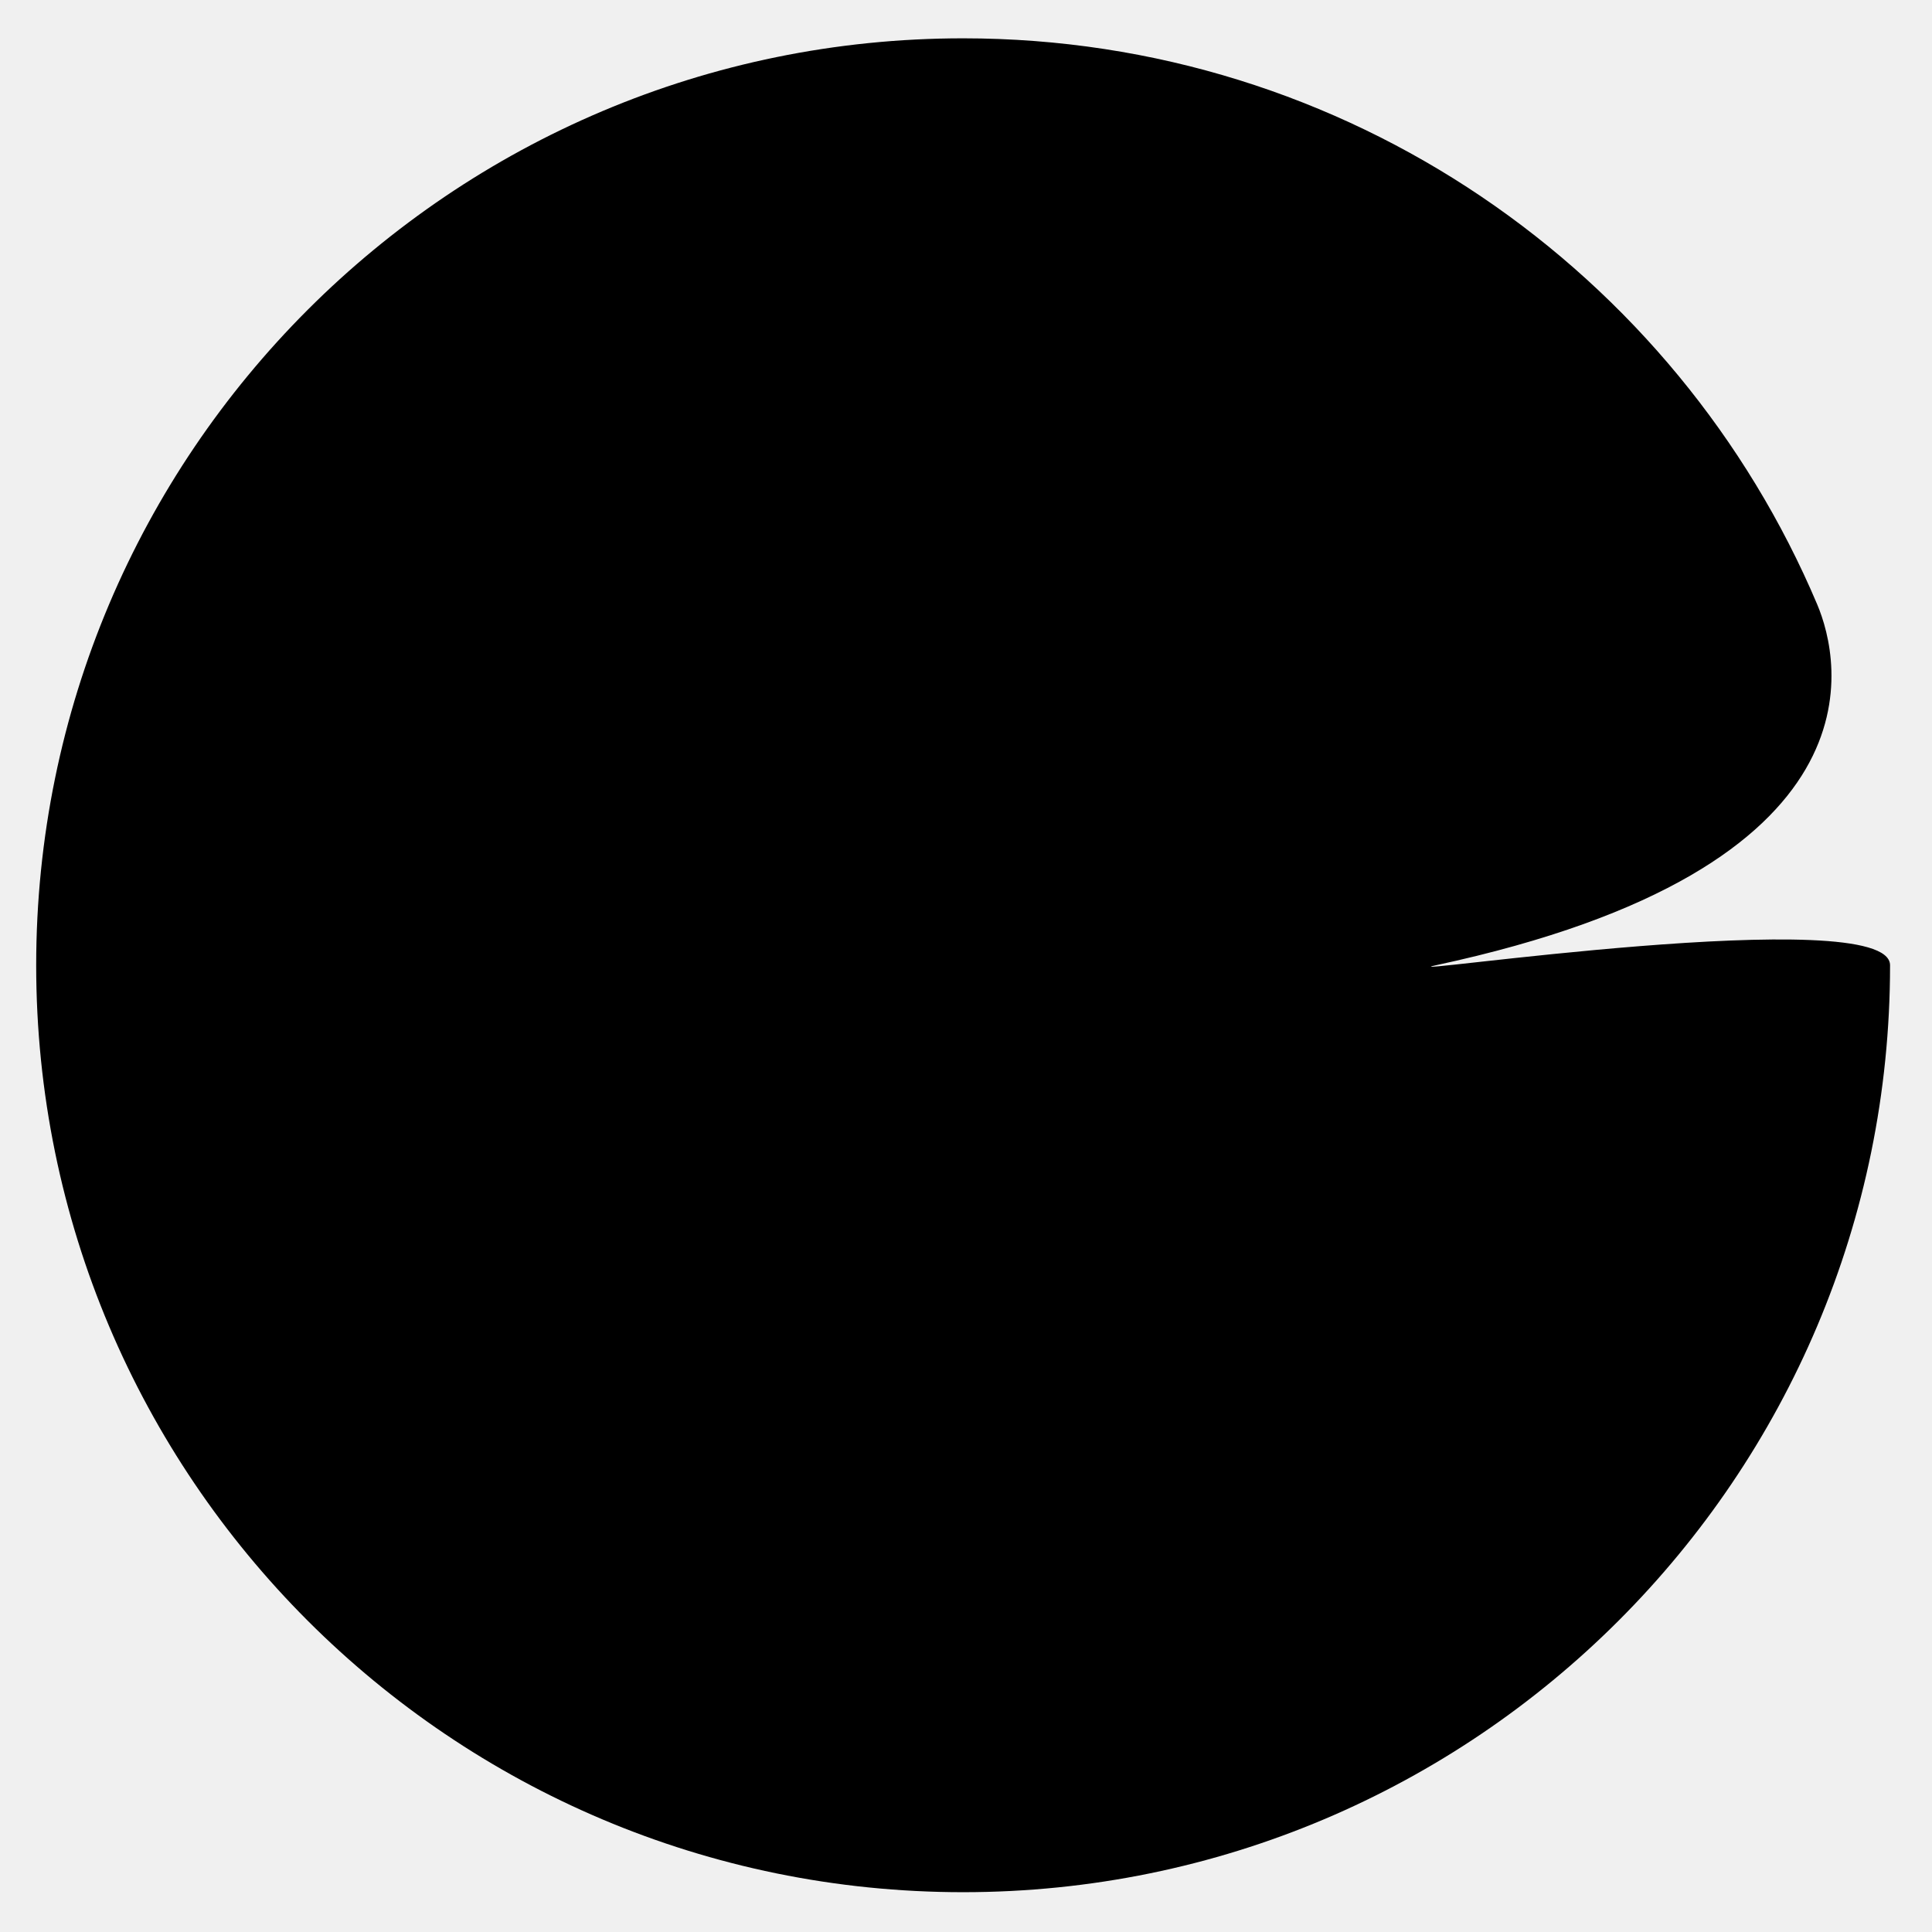
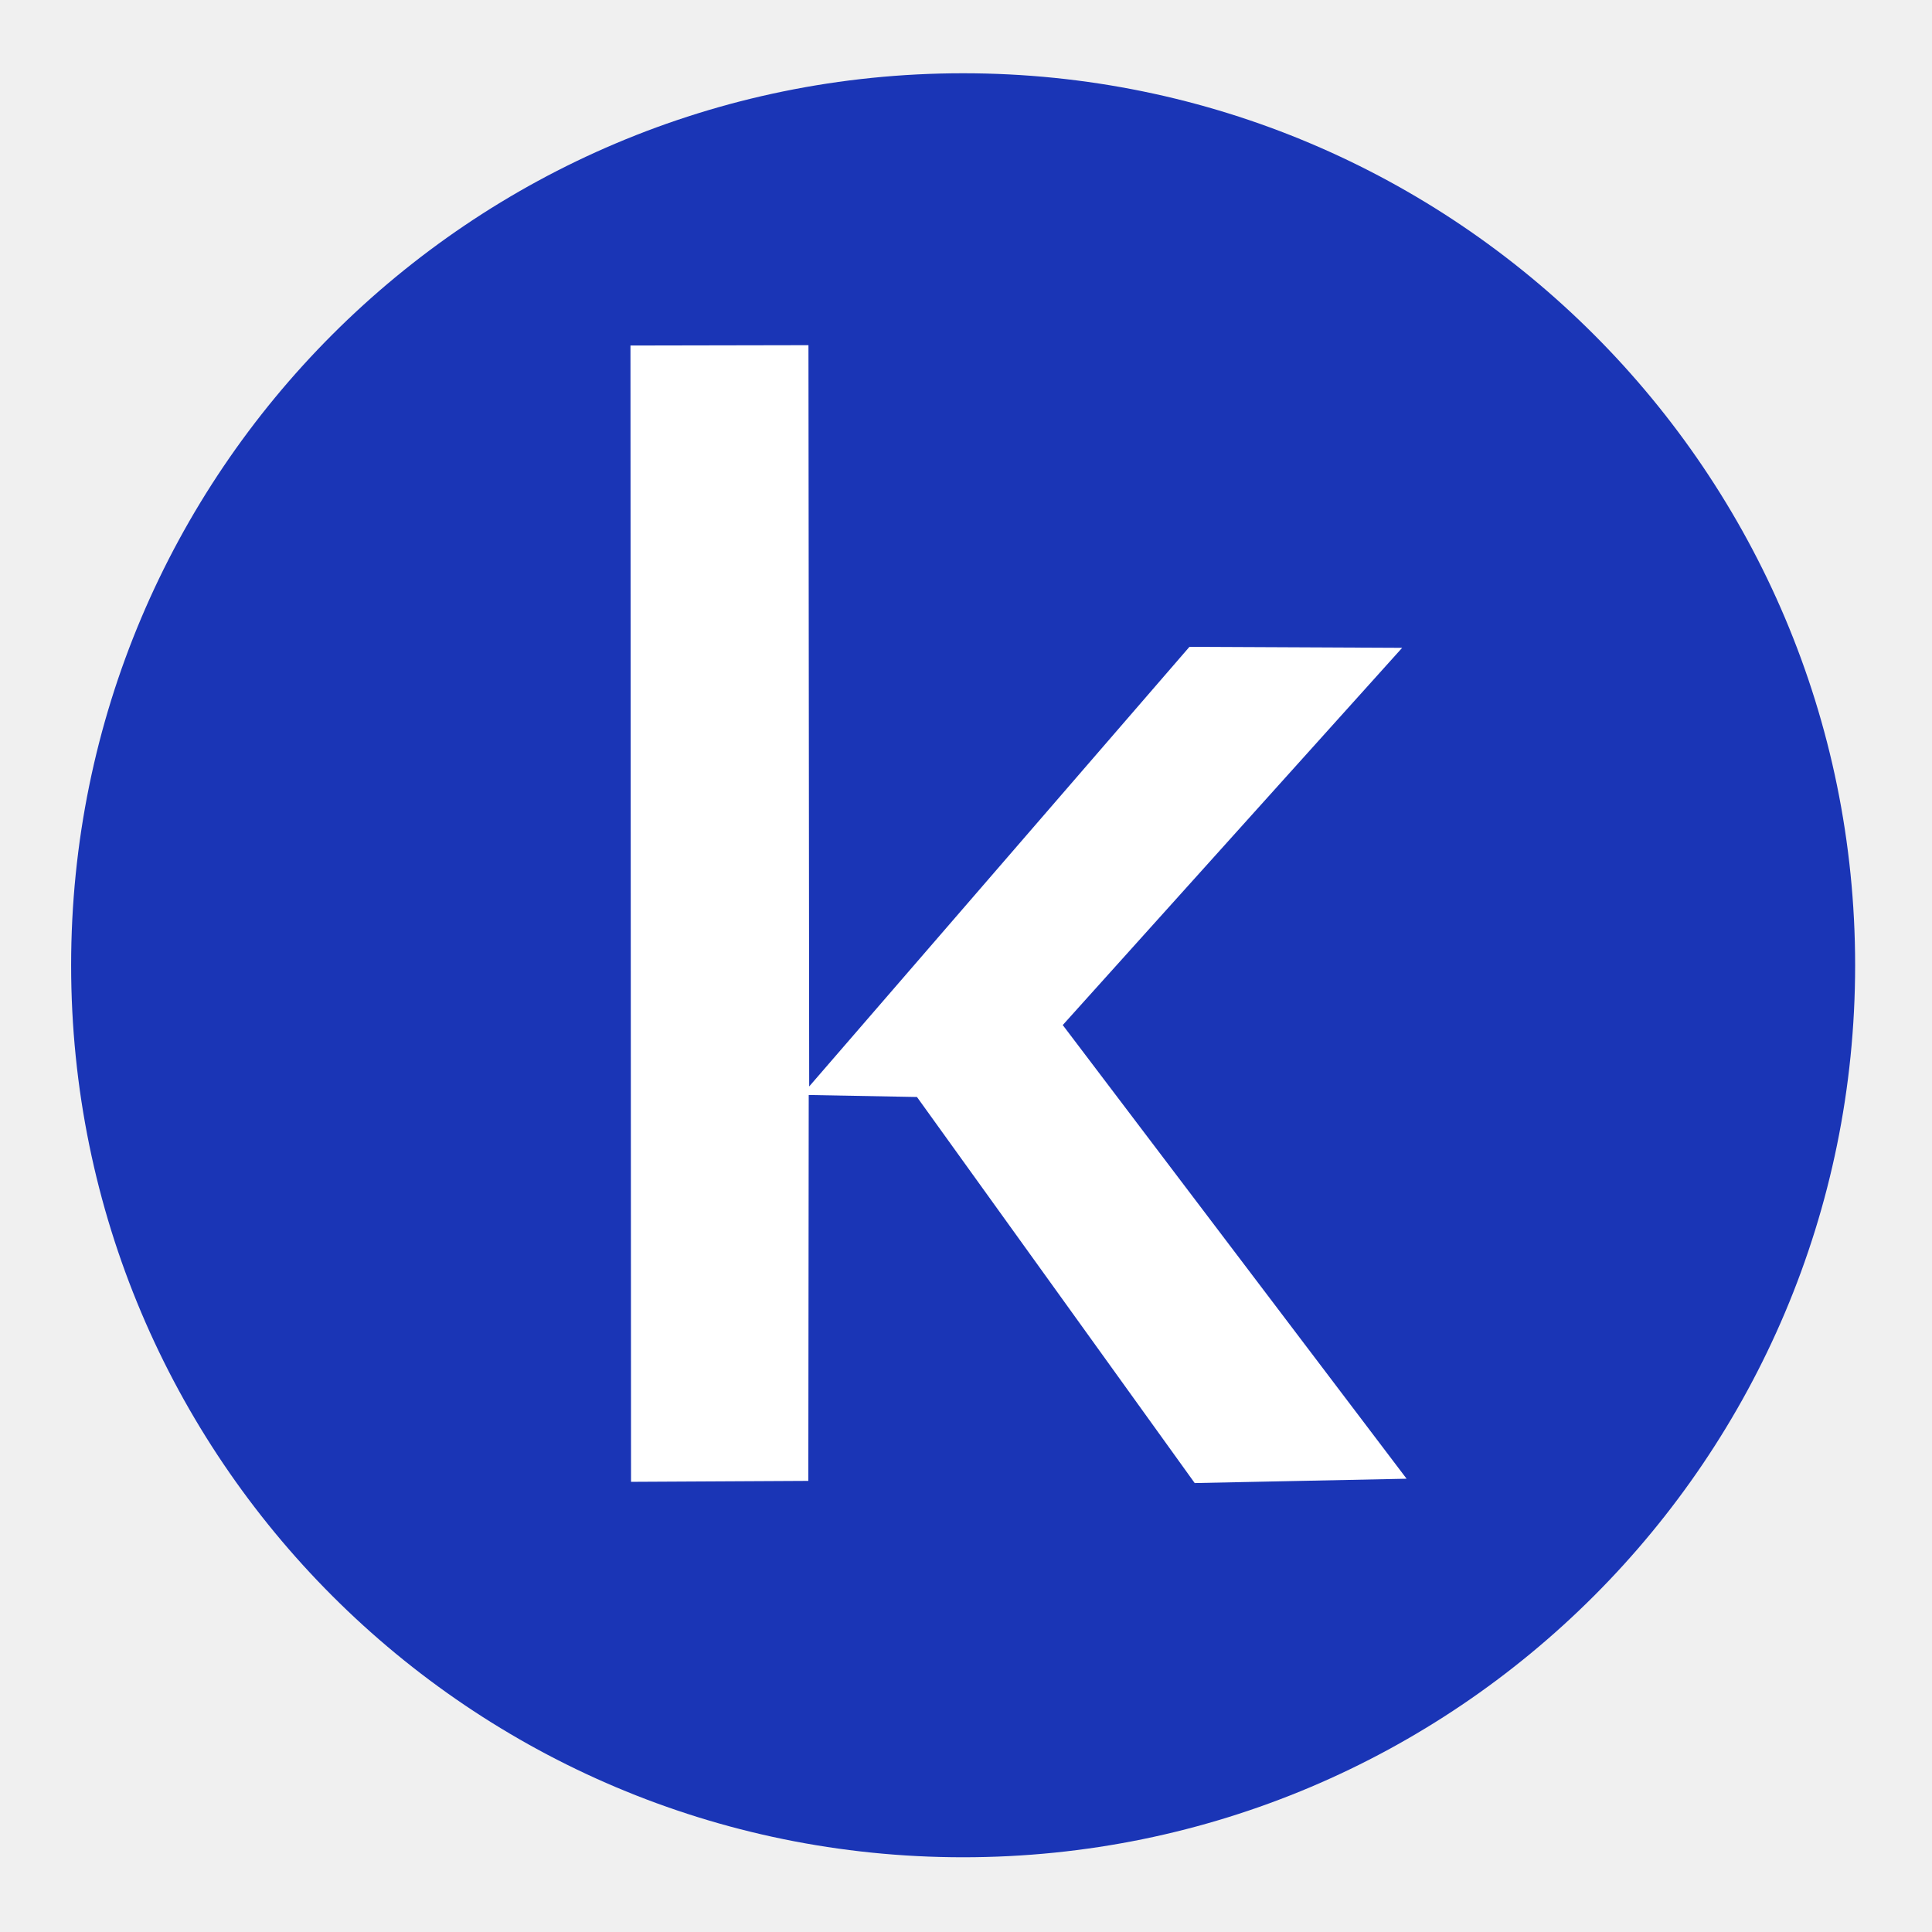
<svg xmlns="http://www.w3.org/2000/svg" id="Layer_1" version="1.1" viewBox="0 0 1024 1024">
-   <path d="M1001.77,511.61c0,271.33-219.96,491.29-491.29,491.29S19.18,782.94,19.18,511.61,239.14,20.31,510.48,20.31c203.5,0,378.1,123.73,452.68,300.06,12.43,29.39,38.61,139.58-202.11,191.23-31.92,6.85,240.72-33.92,240.72,0Z" />
+   <defs>
+     <style>
+       .st0 {
+         fill: #1a35b6;
+       }
+ 
+       .st1 {
+         fill: #fff;
+       }
+     </style>
+   </defs>
+   <circle class="st0" cx="510.48" cy="511.61" r="472.78" />
+   <polygon class="st1" points="745.52 783.75 633.22 786.05 486.01 581.43 428.64 580.37 428.43 784.9 334.46 785.4 334.16 183.13 428.5 182.95 428.89 575.84 630.43 342.84 743.17 343.36 563.28 543.3 745.52 783.75" />
</svg>
